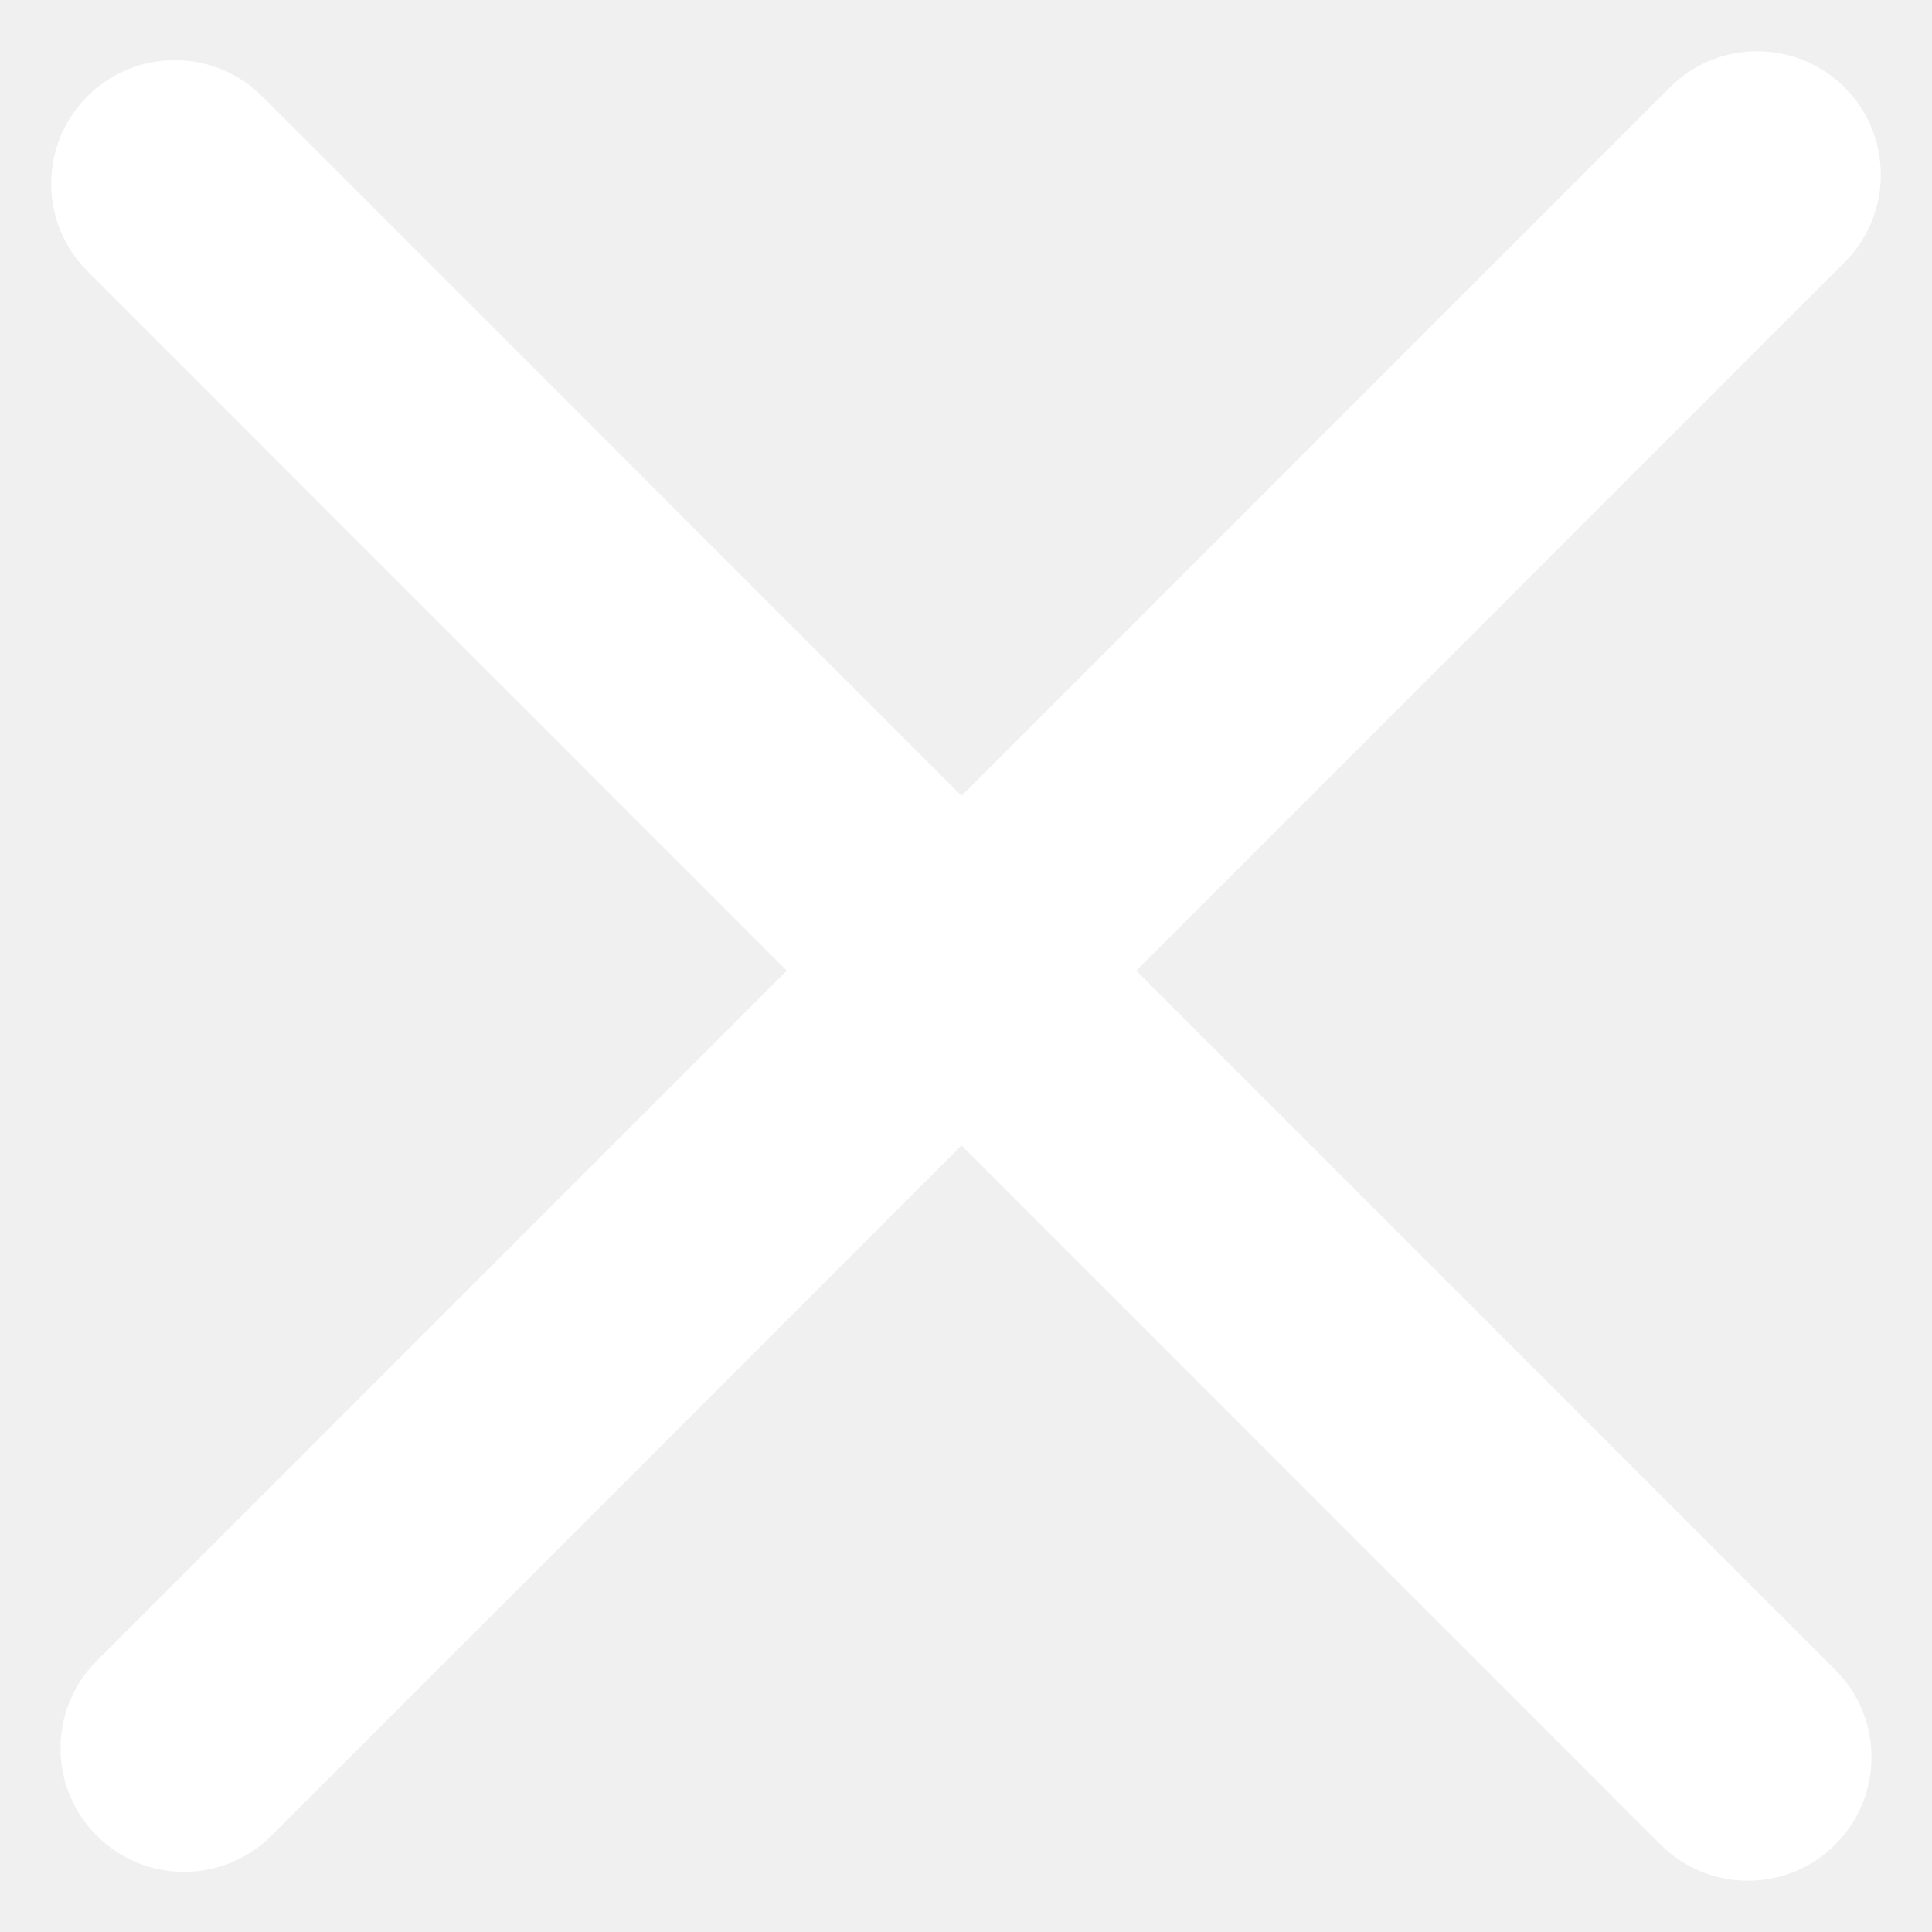
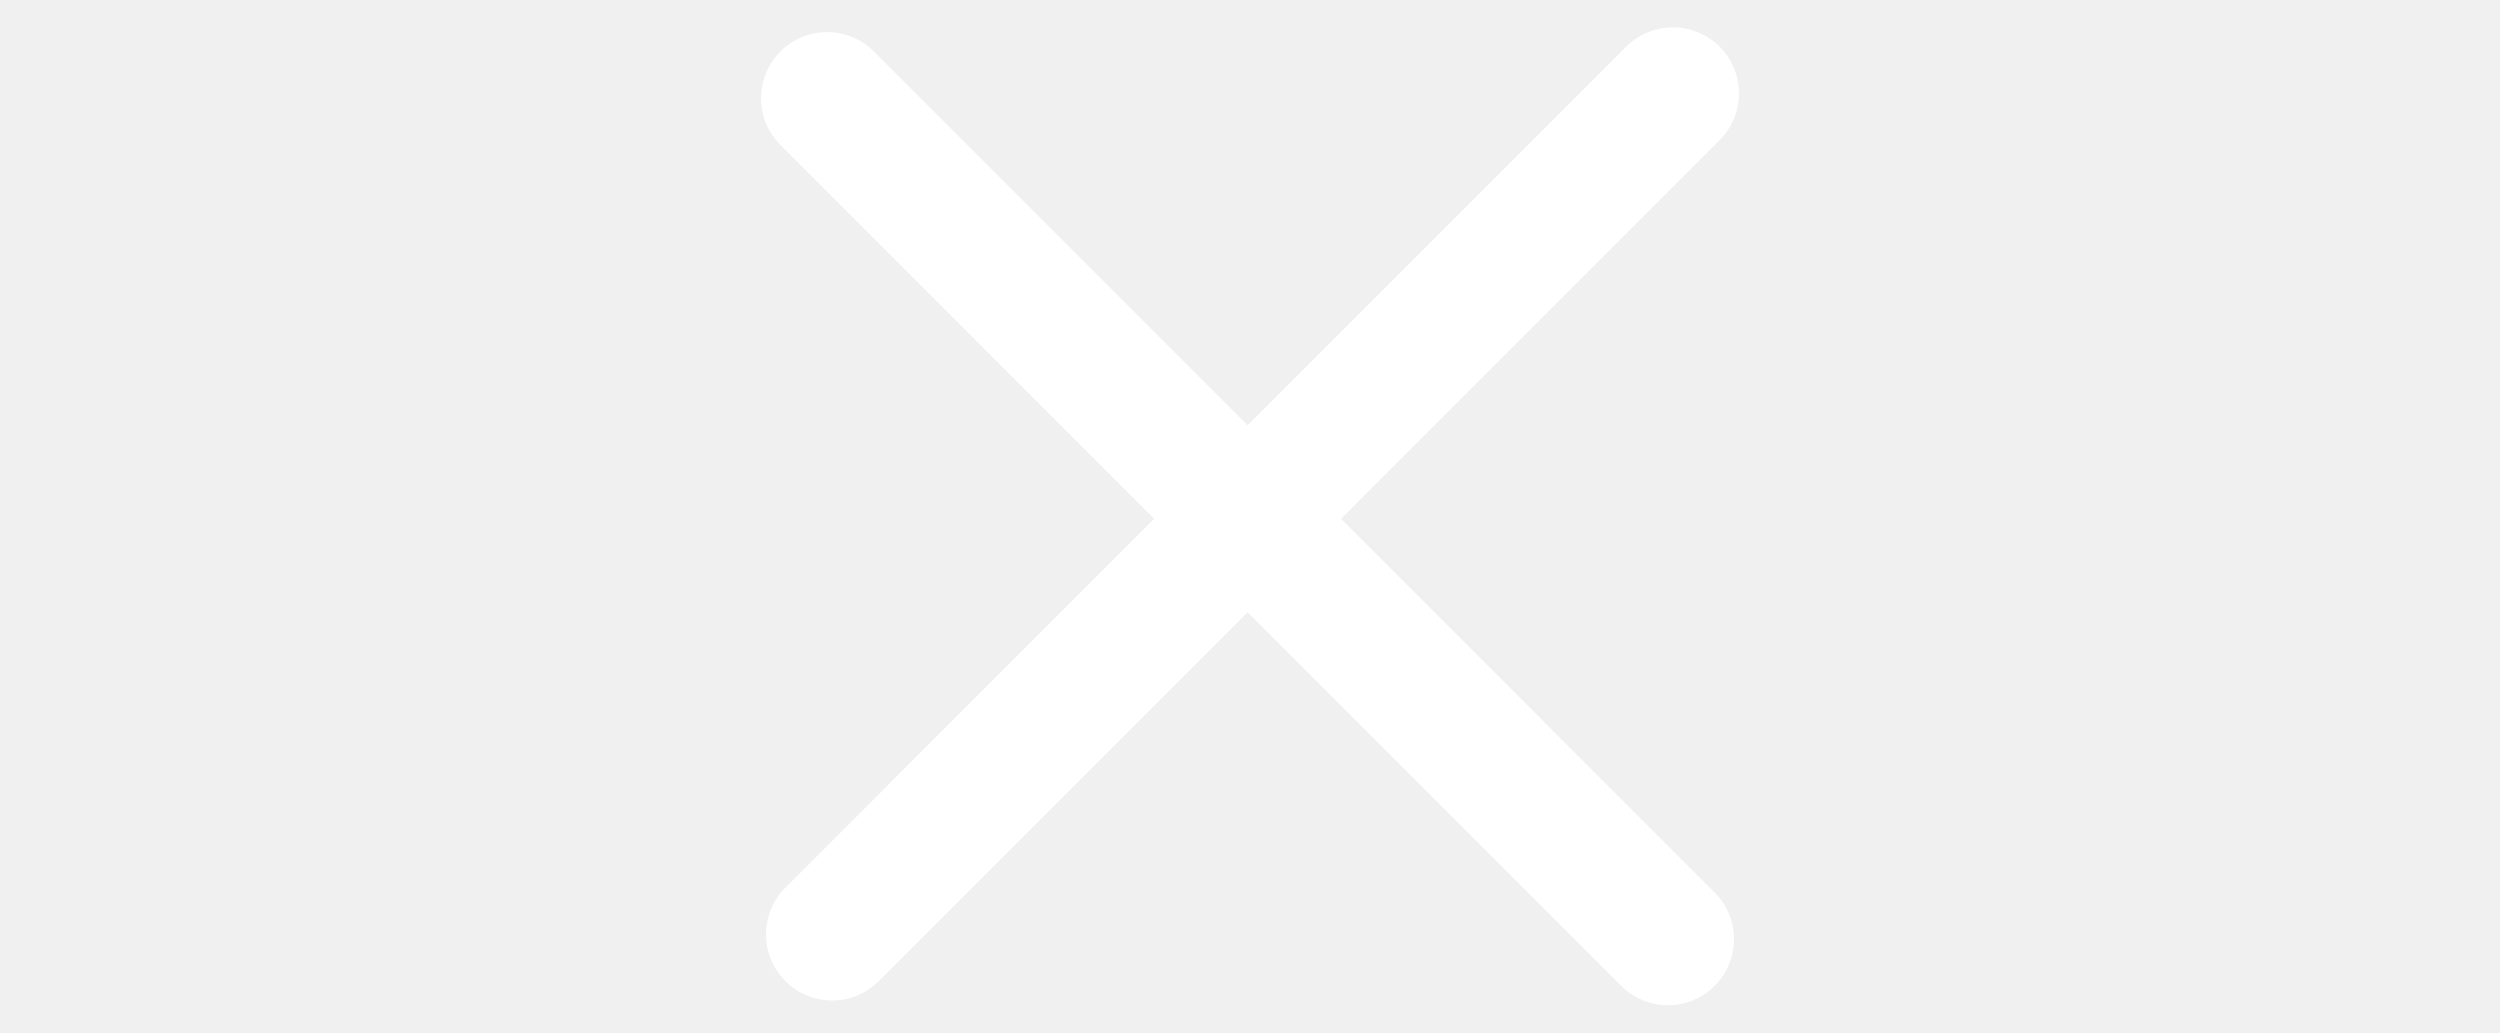
- <svg xmlns="http://www.w3.org/2000/svg" width="15" height="15" viewBox="0 0 15 15" fill="none">
+ <svg xmlns="http://www.w3.org/2000/svg" width="46" height="19" viewBox="0 0 15 15" fill="none">
  <path d="M14.322 0.679C14.696 1.054 14.696 1.661 14.322 2.036L2.108 14.252C1.733 14.627 1.125 14.627 0.751 14.252V14.252C0.376 13.877 0.376 13.27 0.751 12.895L12.964 0.679C13.339 0.304 13.947 0.304 14.322 0.679V0.679Z" fill="white" />
  <path d="M14.249 14.321C14.624 13.946 14.624 13.339 14.249 12.964L2.036 0.748C1.661 0.373 1.053 0.373 0.678 0.748V0.748C0.304 1.123 0.304 1.73 0.678 2.105L12.892 14.321C13.267 14.696 13.875 14.696 14.249 14.321V14.321Z" fill="white" />
</svg>
